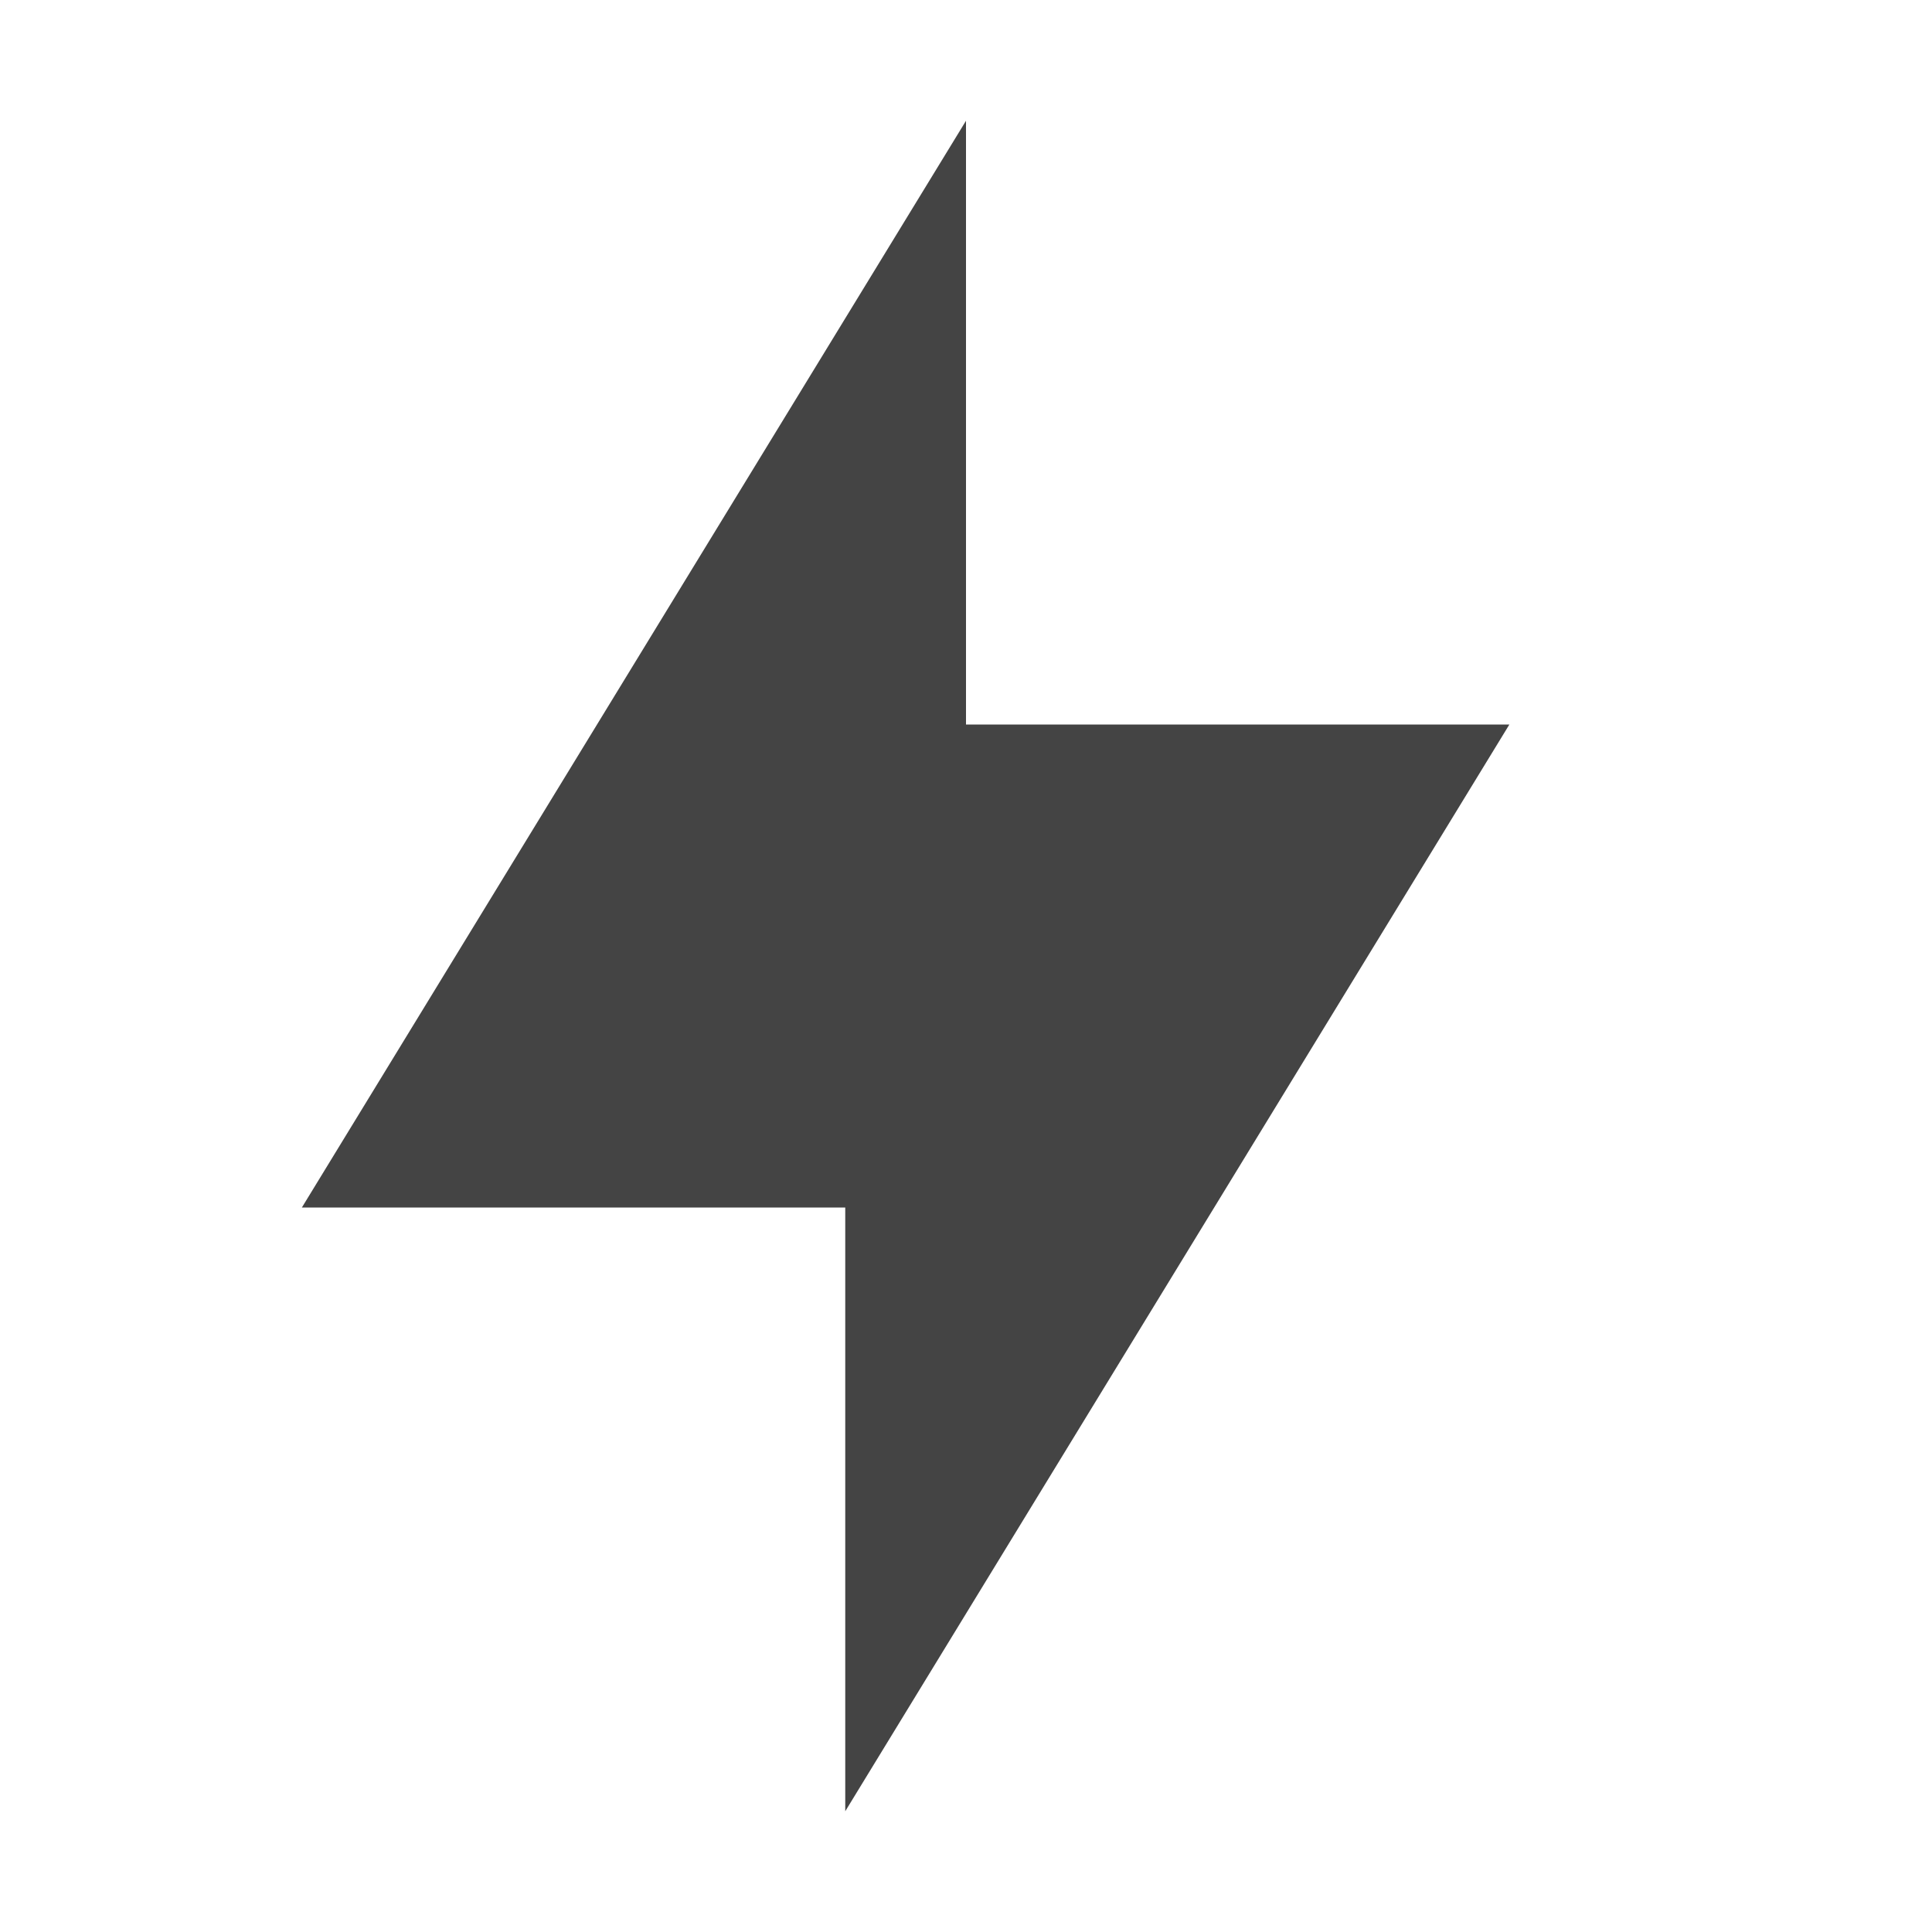
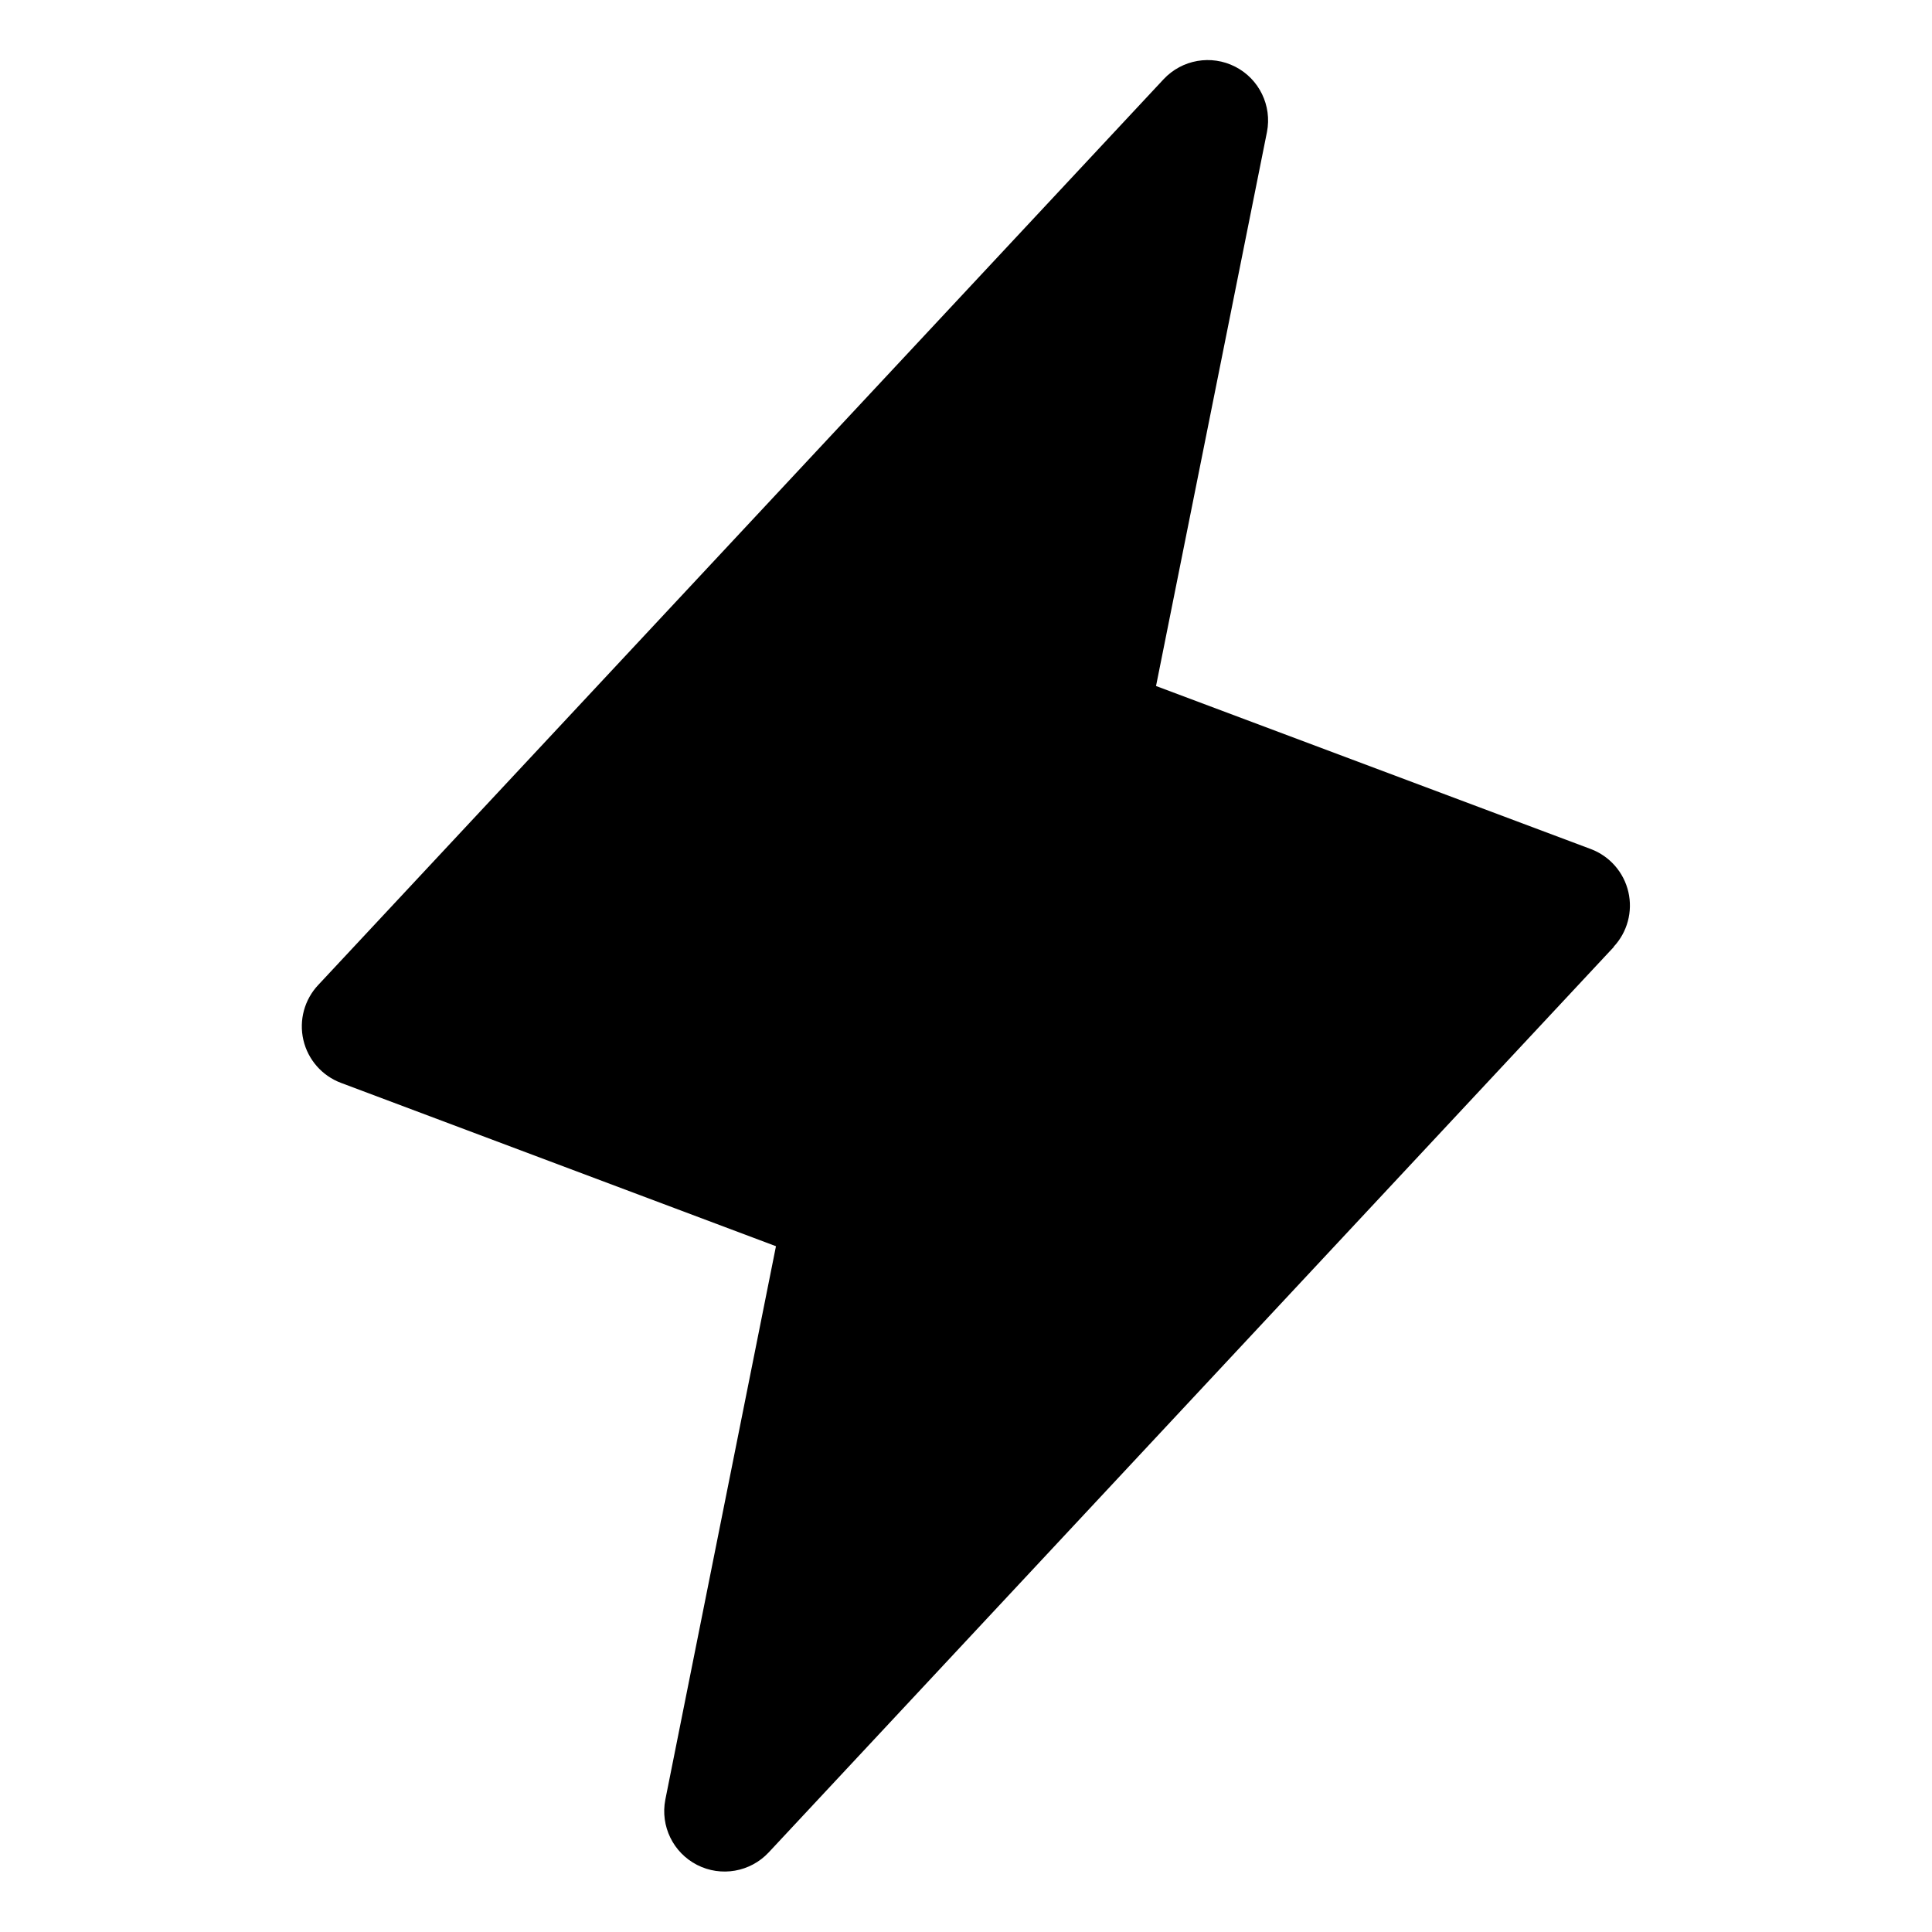
- <svg xmlns="http://www.w3.org/2000/svg" width="16" height="16" version="1.1">
-   <defs>
-     <style id="current-color-scheme" type="text/css">
-    .ColorScheme-Text { color:#444444; } .ColorScheme-Highlight { color:#4285f4; } .ColorScheme-NeutralText { color:#ff9800; } .ColorScheme-PositiveText { color:#4caf50; } .ColorScheme-NegativeText { color:#f44336; }
-   </style>
-   </defs>
-   <path style="fill:currentColor" class="ColorScheme-Text" d="M 8,1 V 6 H 12.5 L 7,15 V 10 H 2.5 Z" />
+ <svg xmlns="http://www.w3.org/2000/svg" class="accent" fill="currentColor" viewBox="0 0 256 256">
+   <path d="M213.85,125.46l-112,120a8,8,0,0,1-13.69-7l14.66-73.33L45.19,143.49a8,8,0,0,1-3-13l112-120a8,8,0,0,1,13.69,7L153.18,90.9l57.63,21.61a8,8,0,0,1,3,12.95Z" />
</svg>
